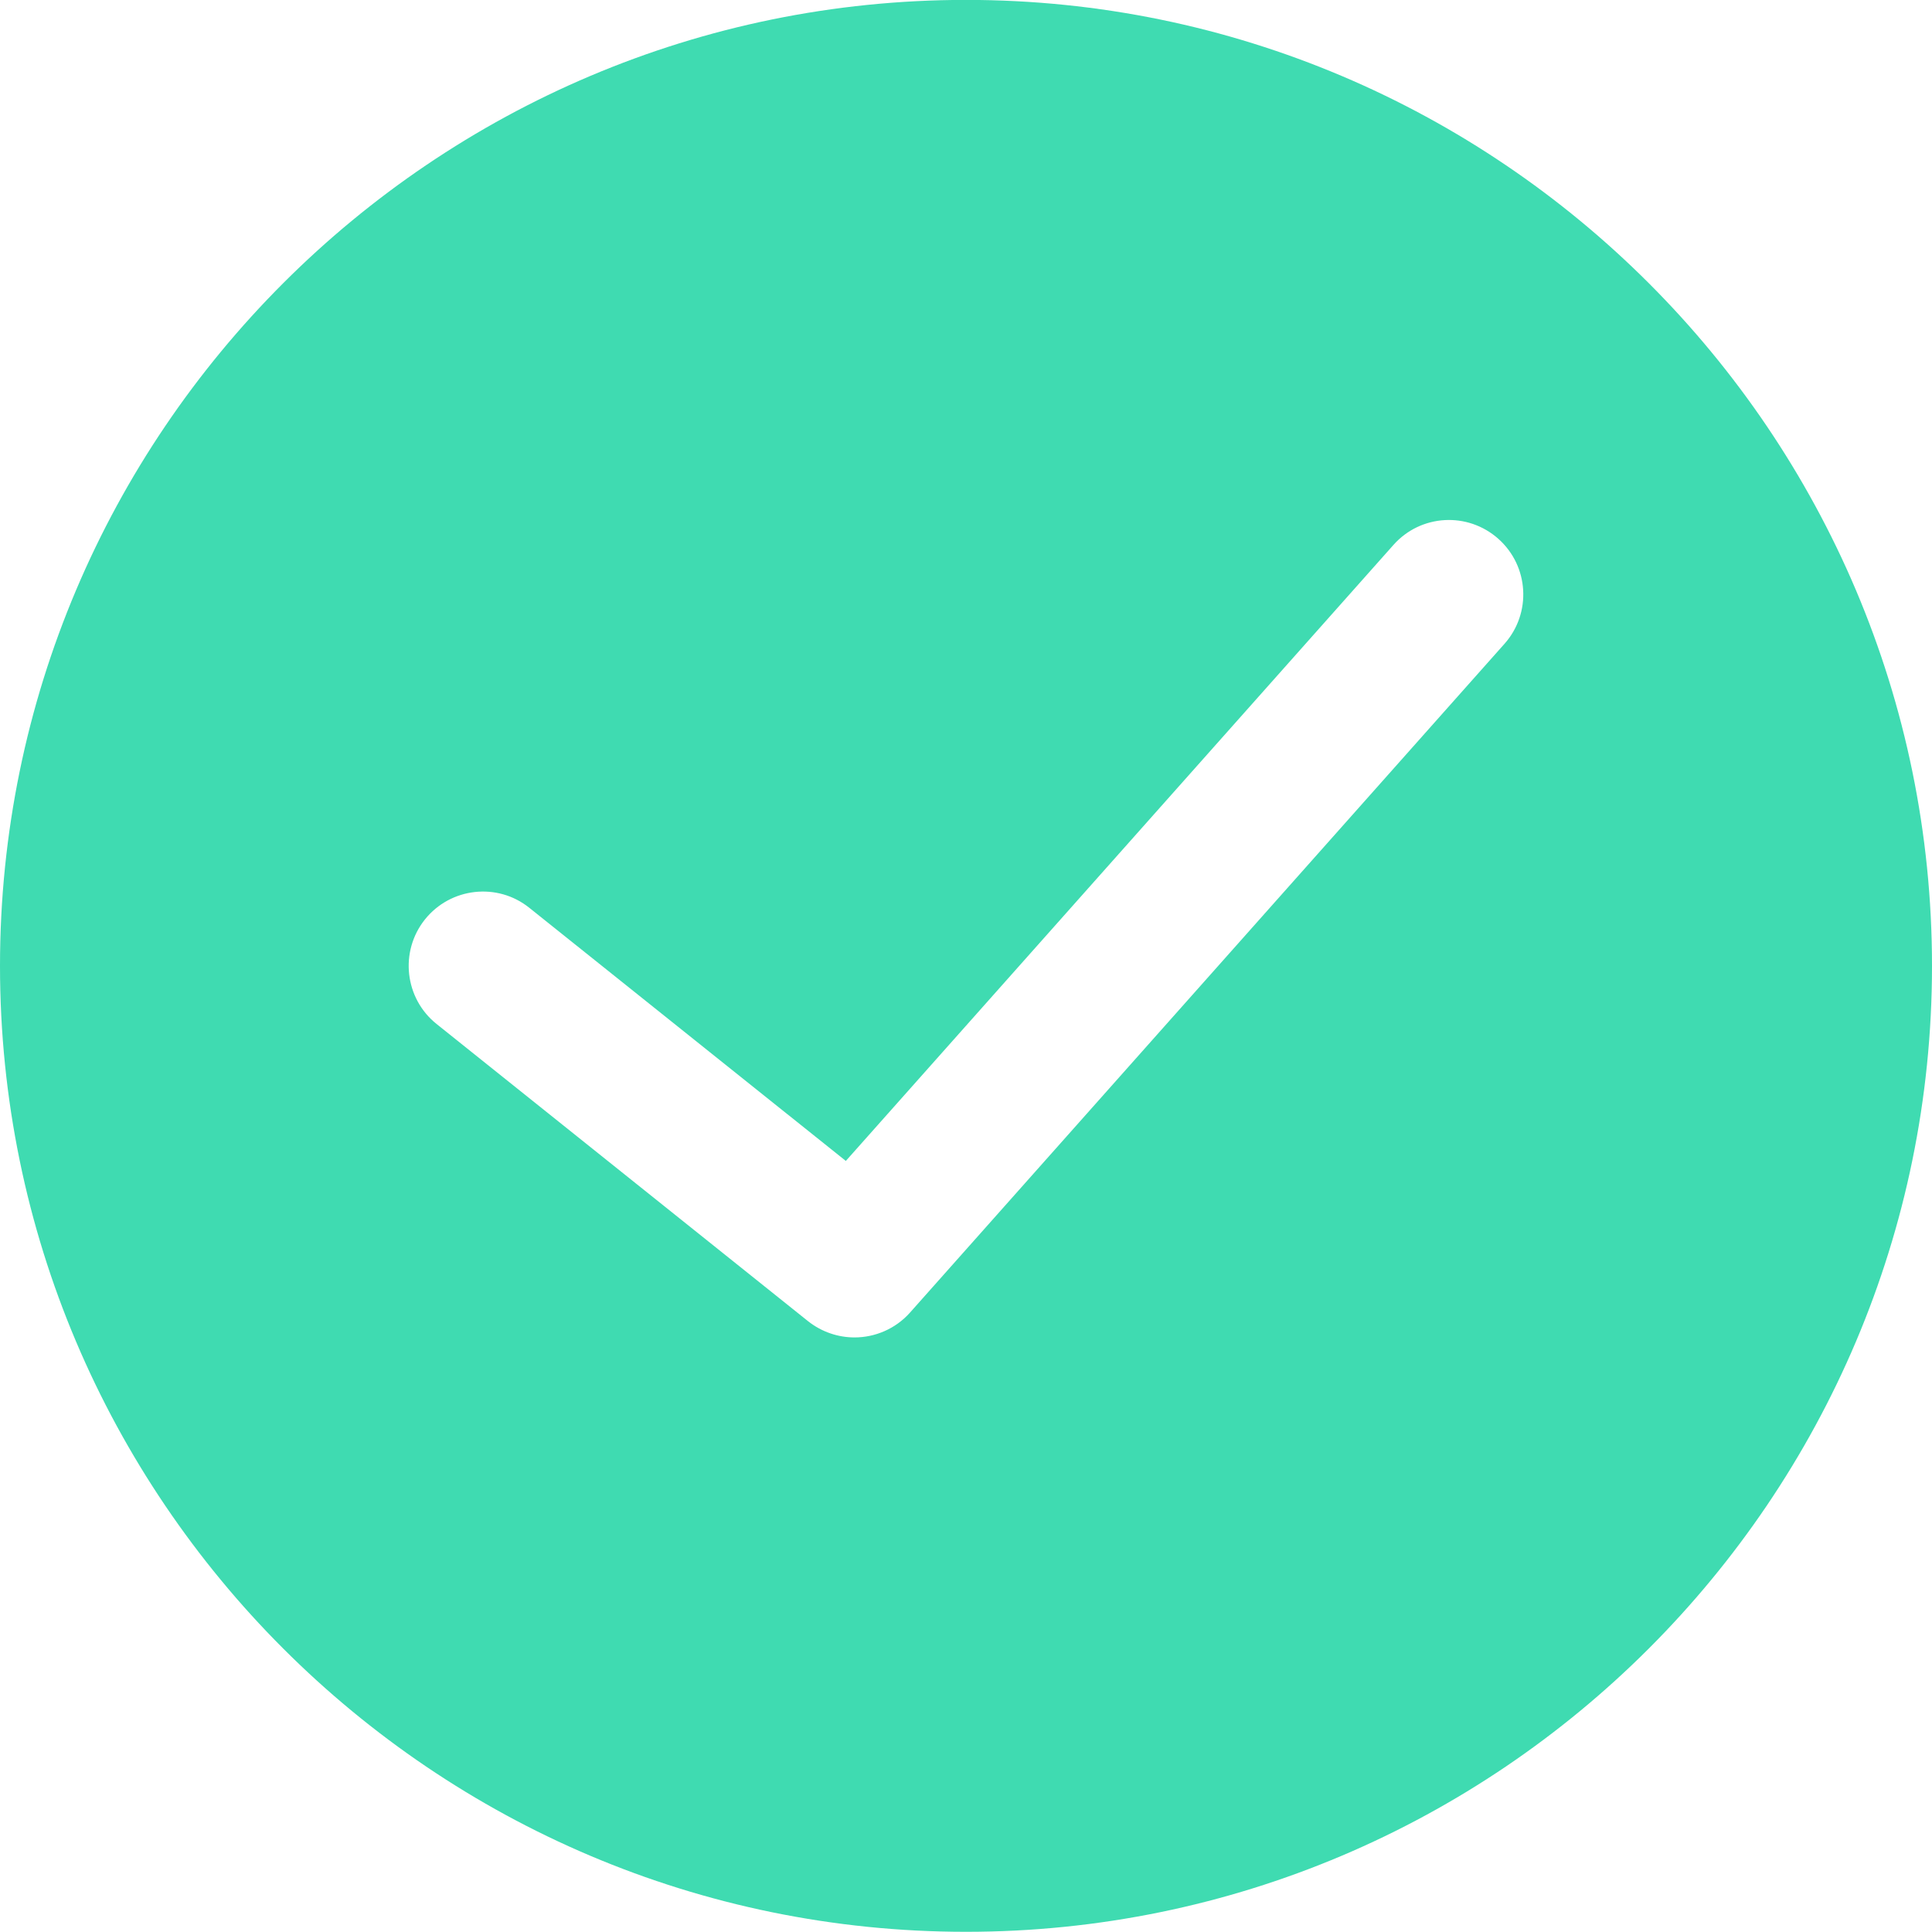
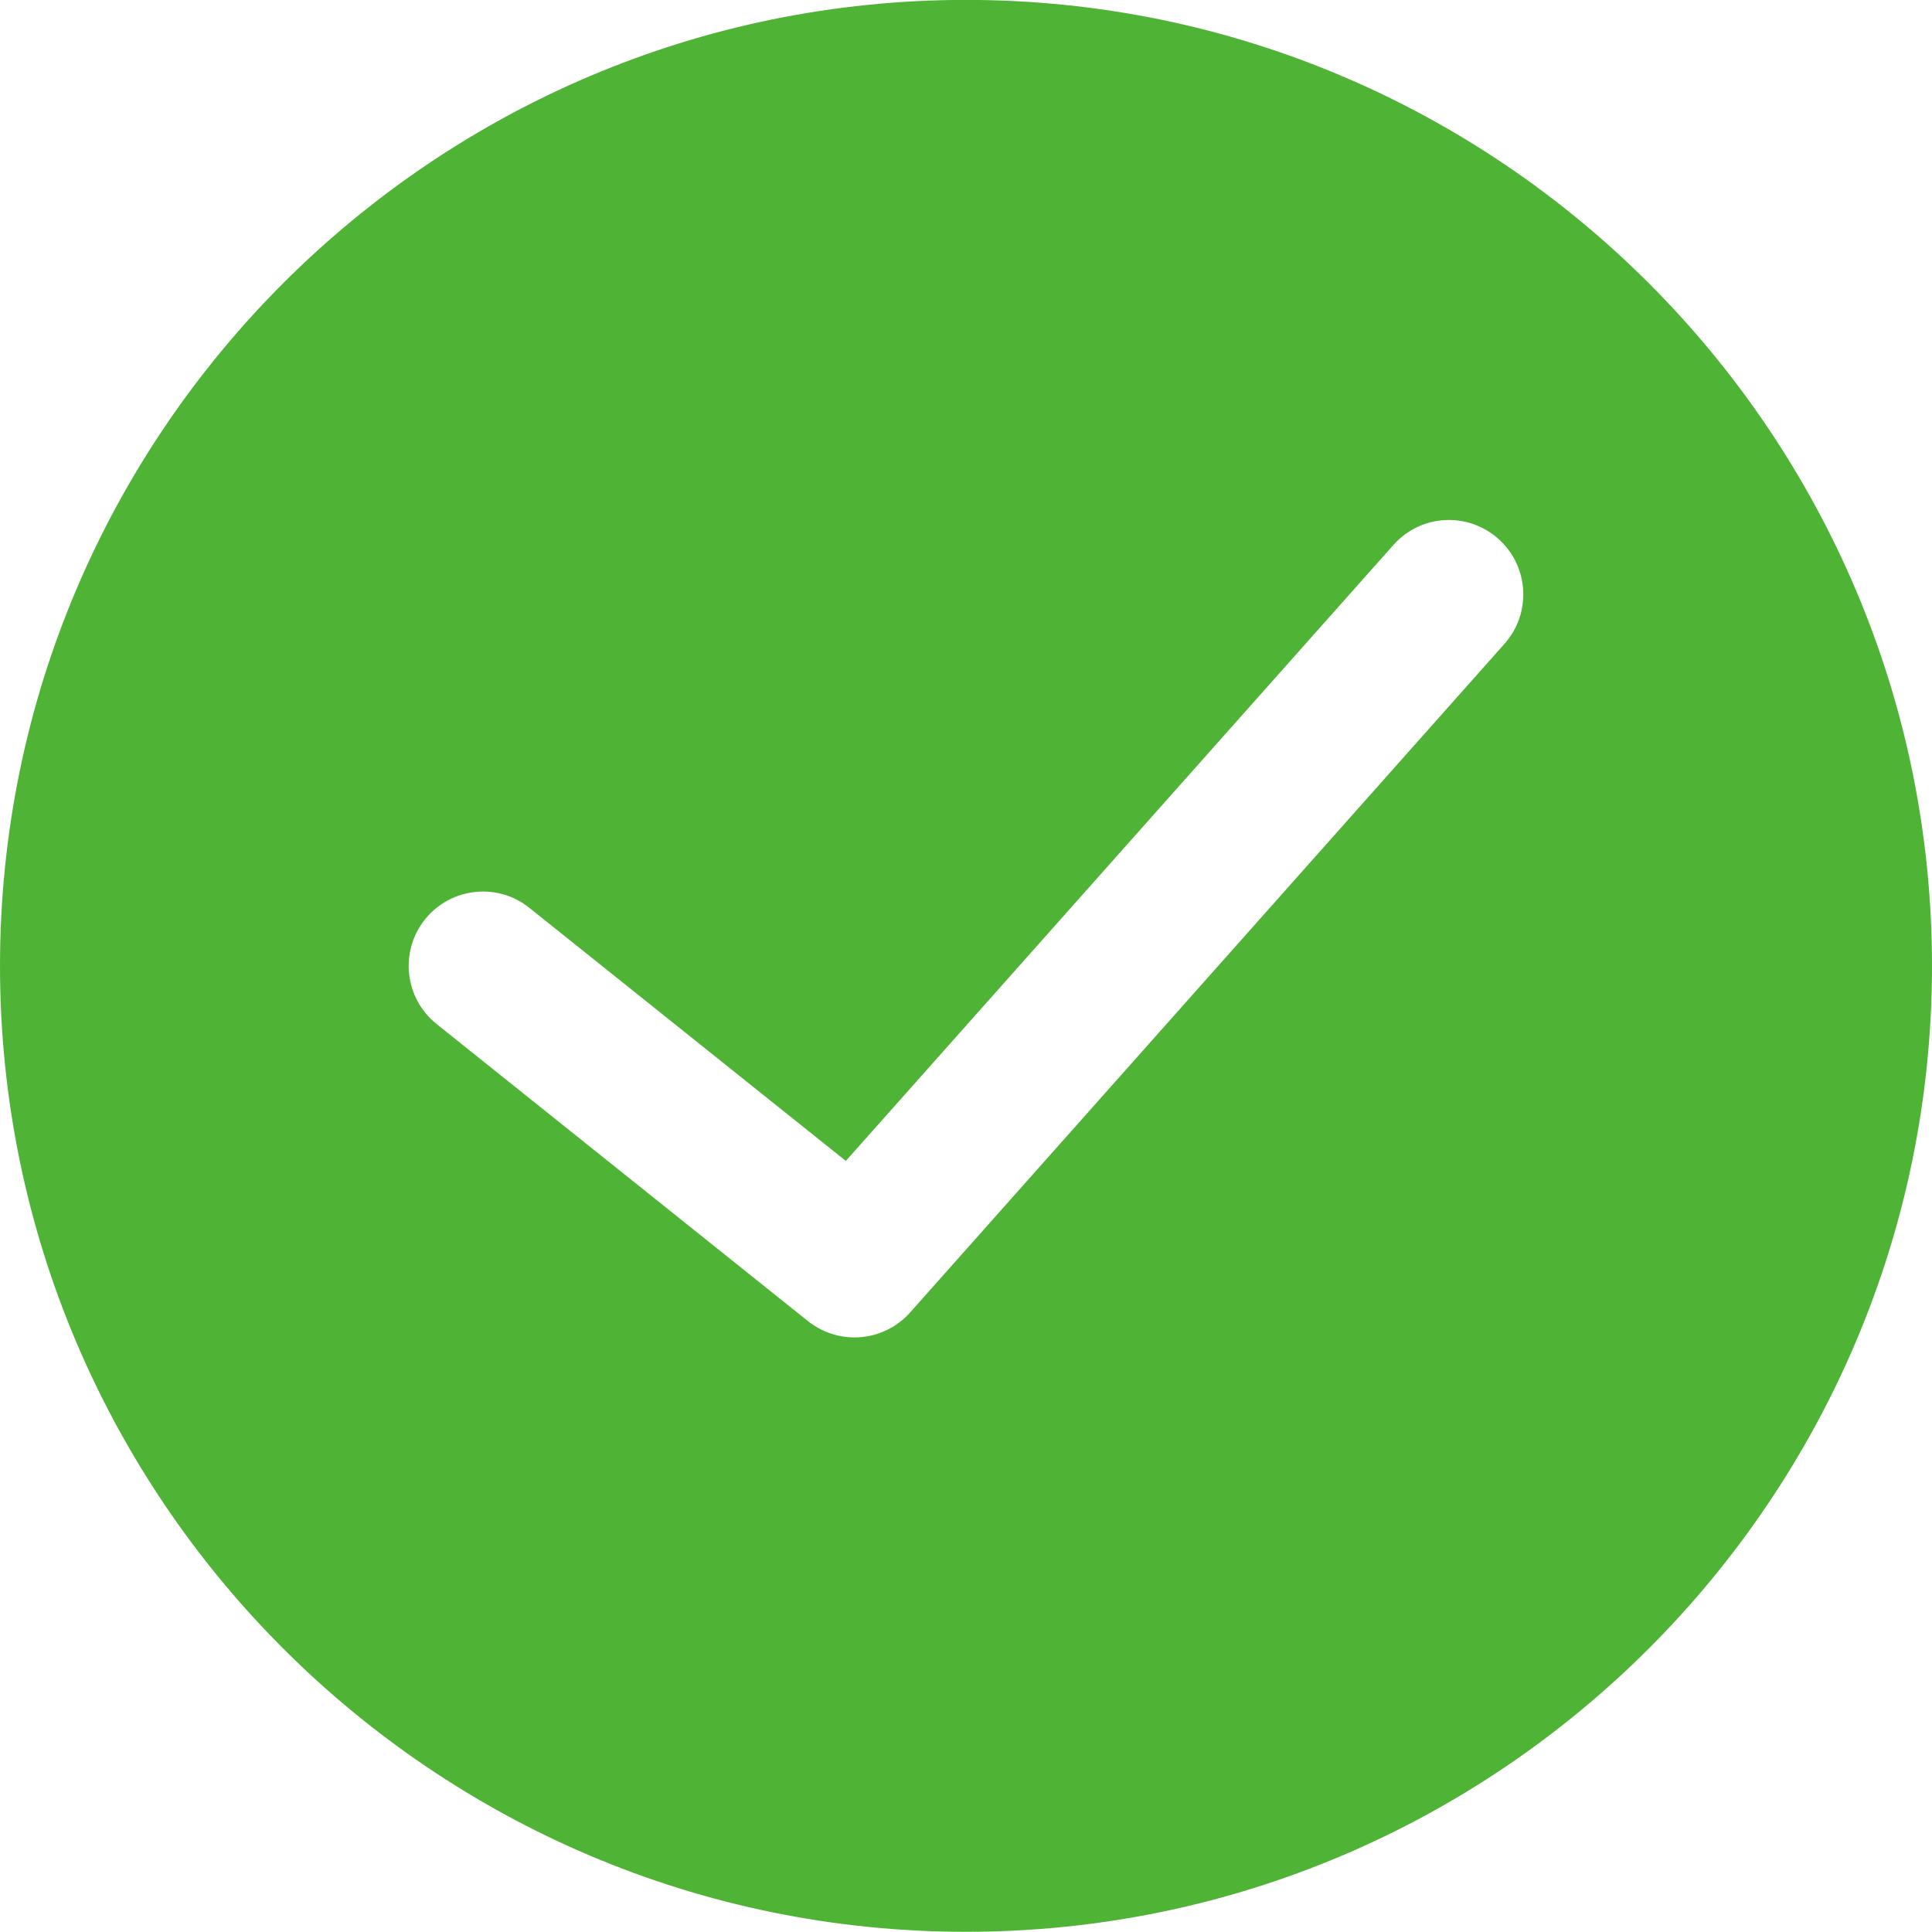
<svg xmlns="http://www.w3.org/2000/svg" width="20" height="20" viewBox="0 0 20 20" fill="none">
-   <path fill-rule="evenodd" clip-rule="evenodd" d="M10 -0.001C4.486 -0.001 0 4.484 0 9.999C0 15.513 4.486 19.998 10 19.998C15.514 19.998 20 15.513 20 9.999C20 4.484 15.514 -0.001 10 -0.001ZM15.575 6.664L9.421 13.587C9.27 13.757 9.058 13.845 8.846 13.845C8.677 13.845 8.507 13.789 8.365 13.677L4.519 10.6C4.188 10.335 4.134 9.85 4.399 9.518C4.664 9.187 5.149 9.132 5.48 9.398L8.756 12.018L14.425 5.641C14.707 5.323 15.193 5.295 15.511 5.578C15.828 5.86 15.857 6.346 15.575 6.664Z" fill="#3FDBB1" />
+   <path fill-rule="evenodd" clip-rule="evenodd" d="M10 -0.001C4.486 -0.001 0 4.484 0 9.999C0 15.513 4.486 19.998 10 19.998C15.514 19.998 20 15.513 20 9.999C20 4.484 15.514 -0.001 10 -0.001ZM15.575 6.664L9.421 13.587C9.27 13.757 9.058 13.845 8.846 13.845C8.677 13.845 8.507 13.789 8.365 13.677L4.519 10.6C4.188 10.335 4.134 9.85 4.399 9.518C4.664 9.187 5.149 9.132 5.48 9.398L8.756 12.018L14.425 5.641C14.707 5.323 15.193 5.295 15.511 5.578C15.828 5.86 15.857 6.346 15.575 6.664Z" fill="#4FB436" />
</svg>
